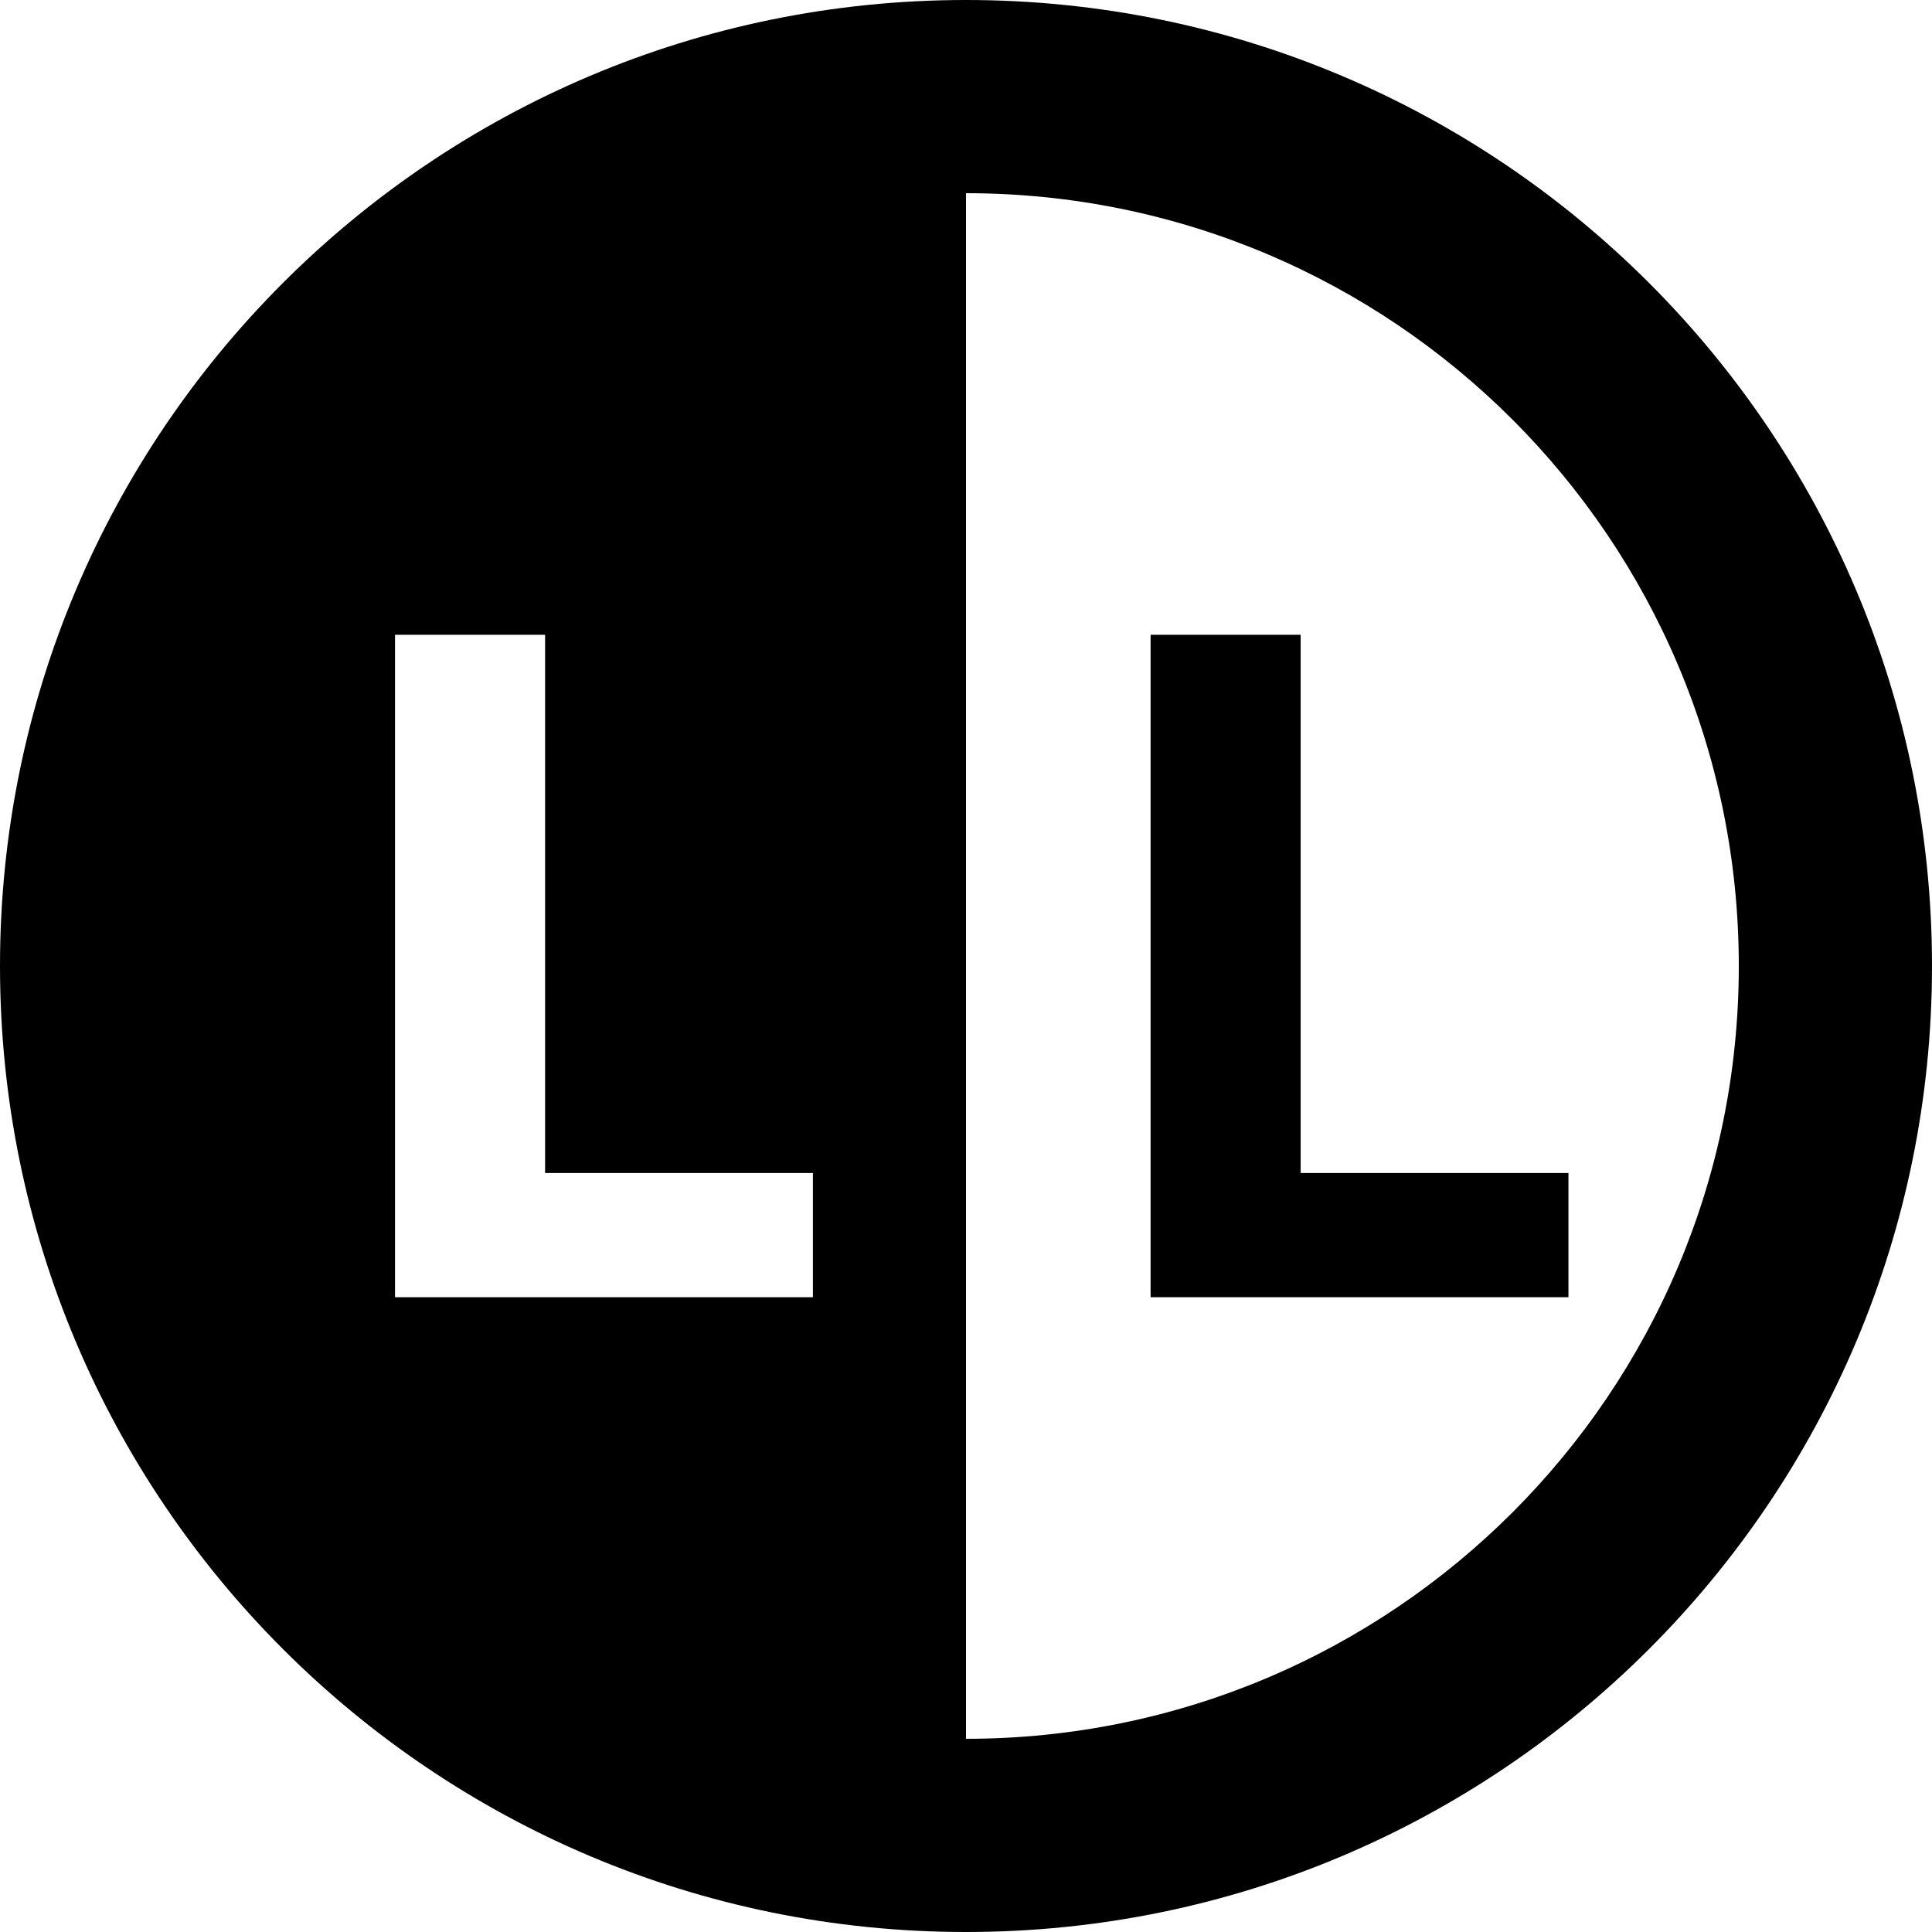
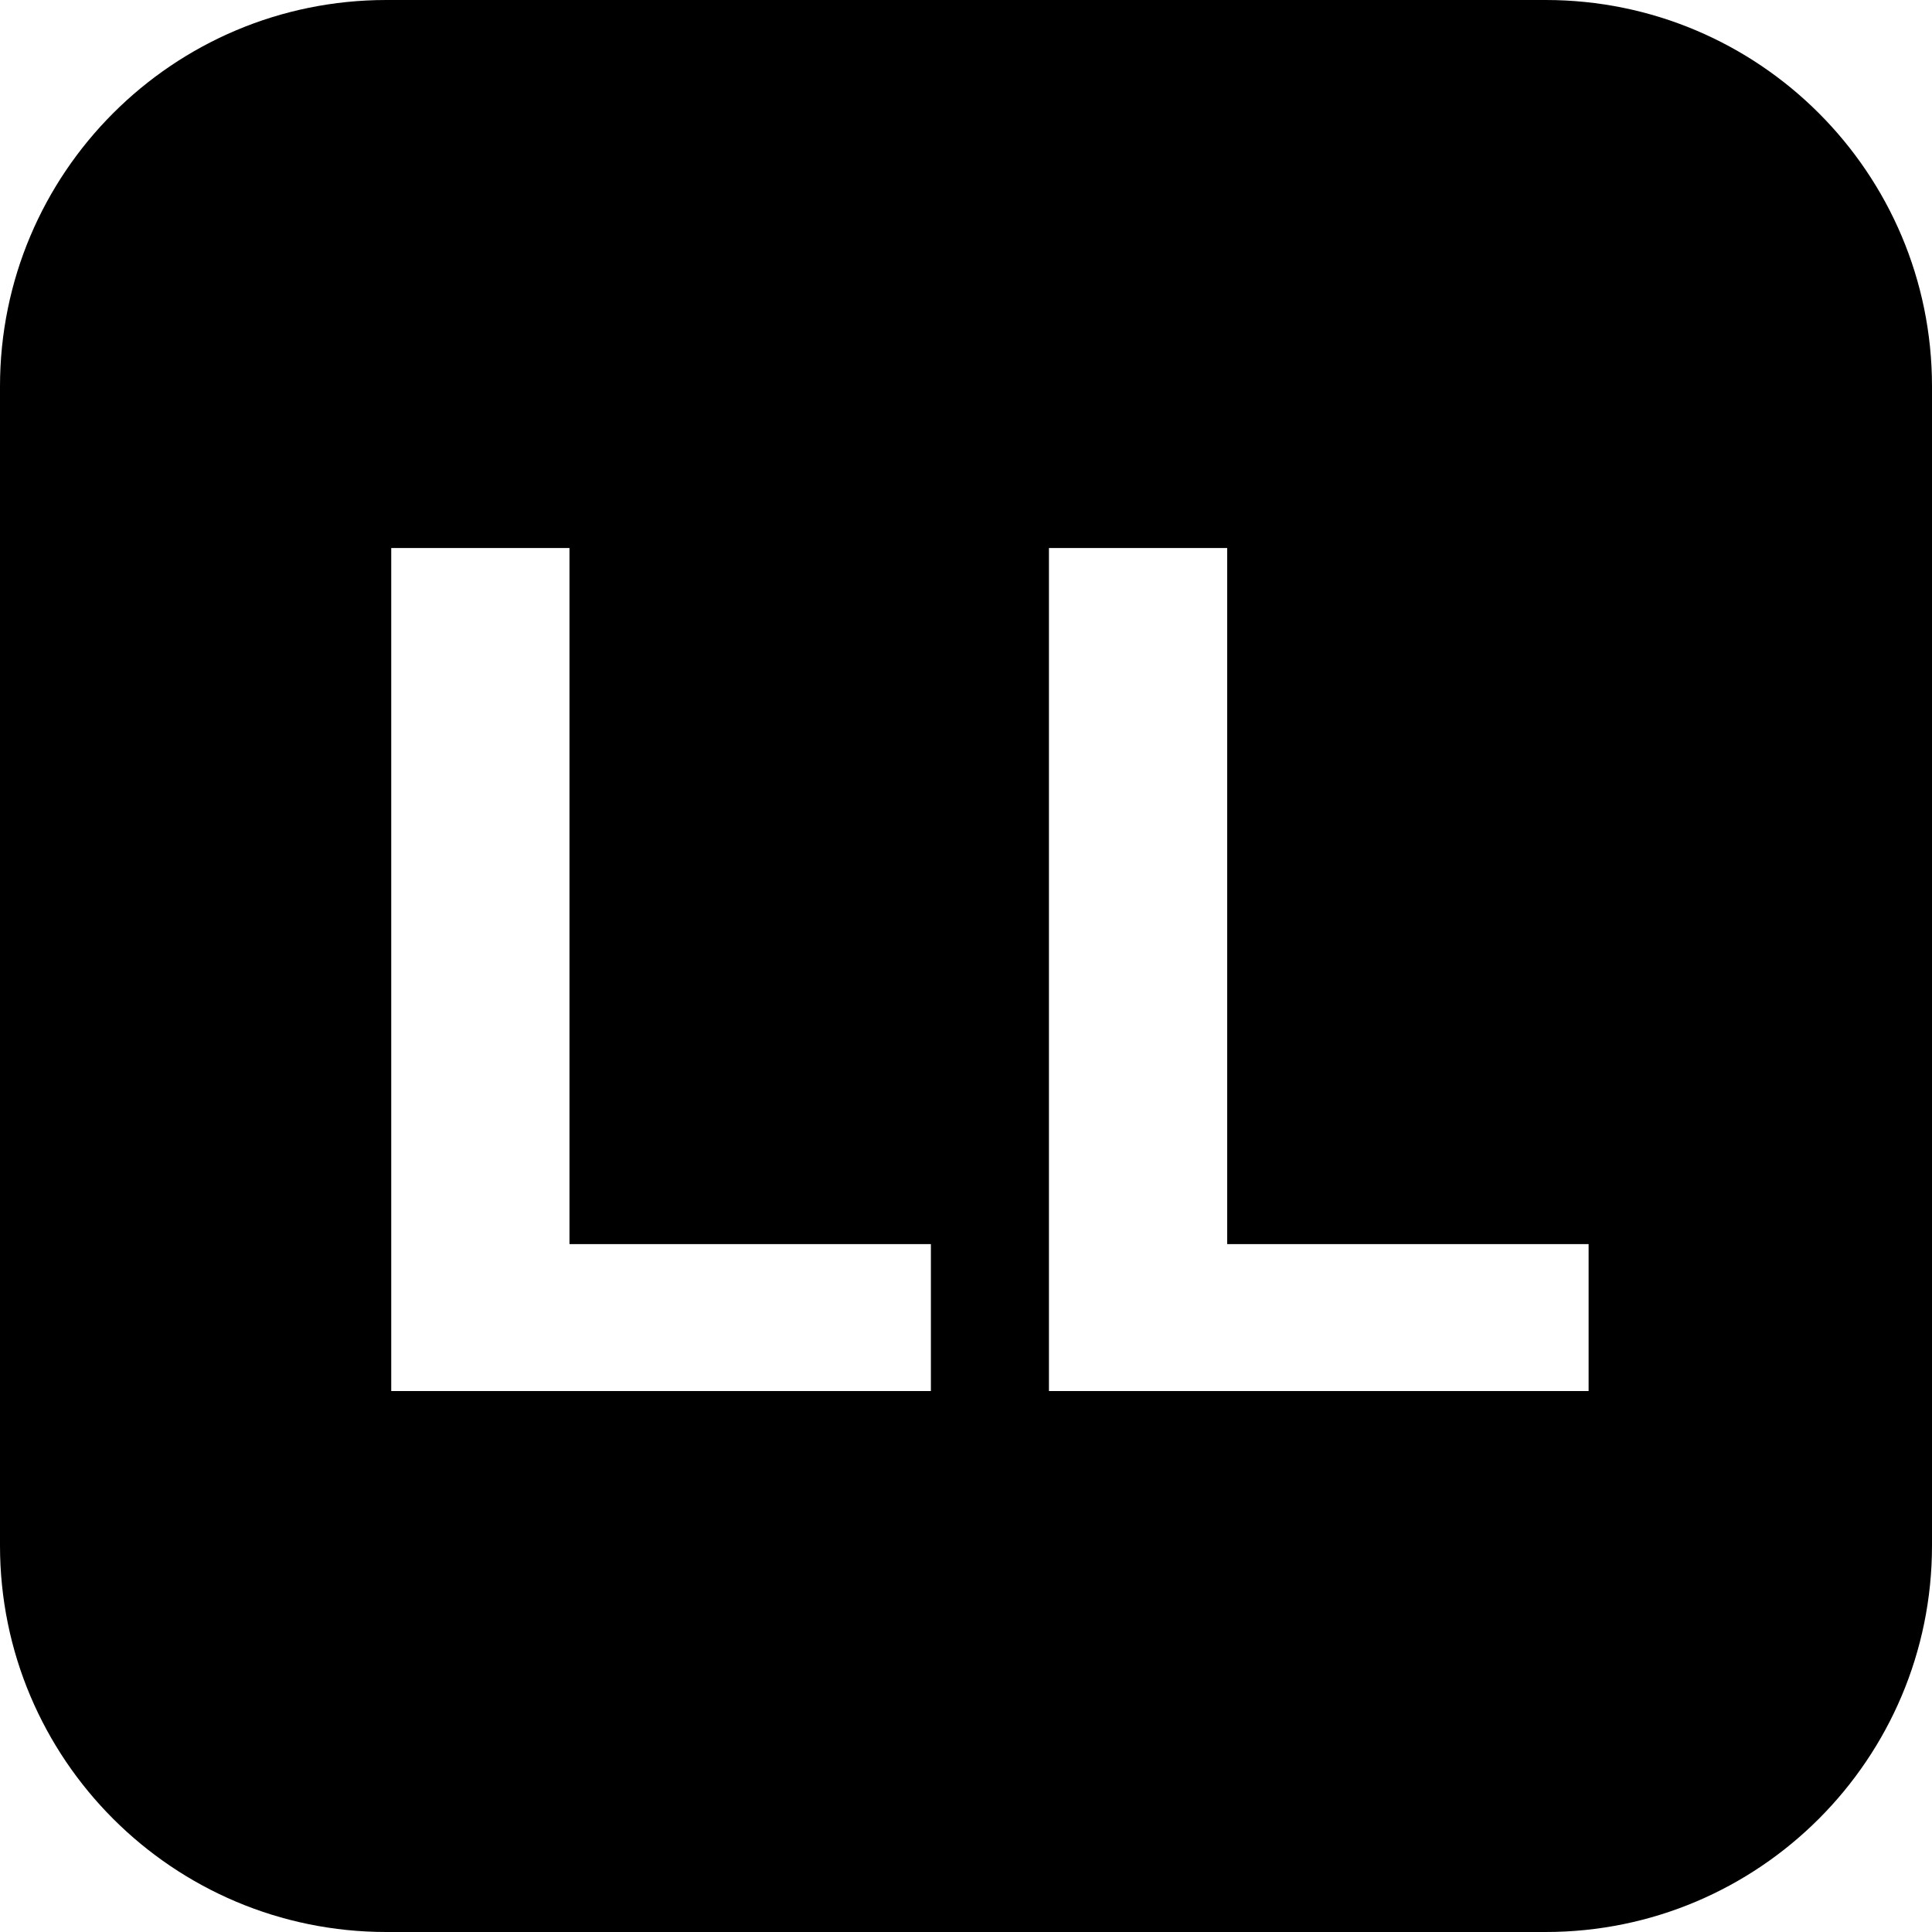
- <svg xmlns="http://www.w3.org/2000/svg" width="30" height="30" viewBox="0 0 70 70">
-   <path fill="currentColor" d="M35,70 C15.67,70 0,54.33 0,35 C0,15.67 15.67,0 35,0 C54.33,0 70,15.67 70,35 C70,54.33 54.33,70 35,70 Z M35,7 L35,63 C50.464,63 63,50.464 63,35 C63,19.536 50.464,7 35,7 Z M29.453,42.5 L19.75,42.5 L19.75,23 L14.312,23 L14.312,47 L29.453,47 L29.453,42.5 Z M56.828,42.5 L56.828,47 L41.688,47 L41.688,23 L47.125,23 L47.125,42.5 L56.828,42.5 Z" />
+ <svg xmlns="http://www.w3.org/2000/svg" fill="none" viewBox="0 0 100 100">
+   <path fill="currentColor" fill-rule="evenodd" d="M20 0C8.954 0 0 8.954 0 20v60c0 11.046 8.954 20 20 20h60c11.046 0 20-8.954 20-20V20c0-11.046-8.954-20-20-20H20Zm.25 28.364V72h27.933v-7.606H29.476v-36.03H20.25Zm34.043 0V72h27.933v-7.606H63.519v-36.03h-9.226Z" clip-rule="evenodd" />
</svg>
